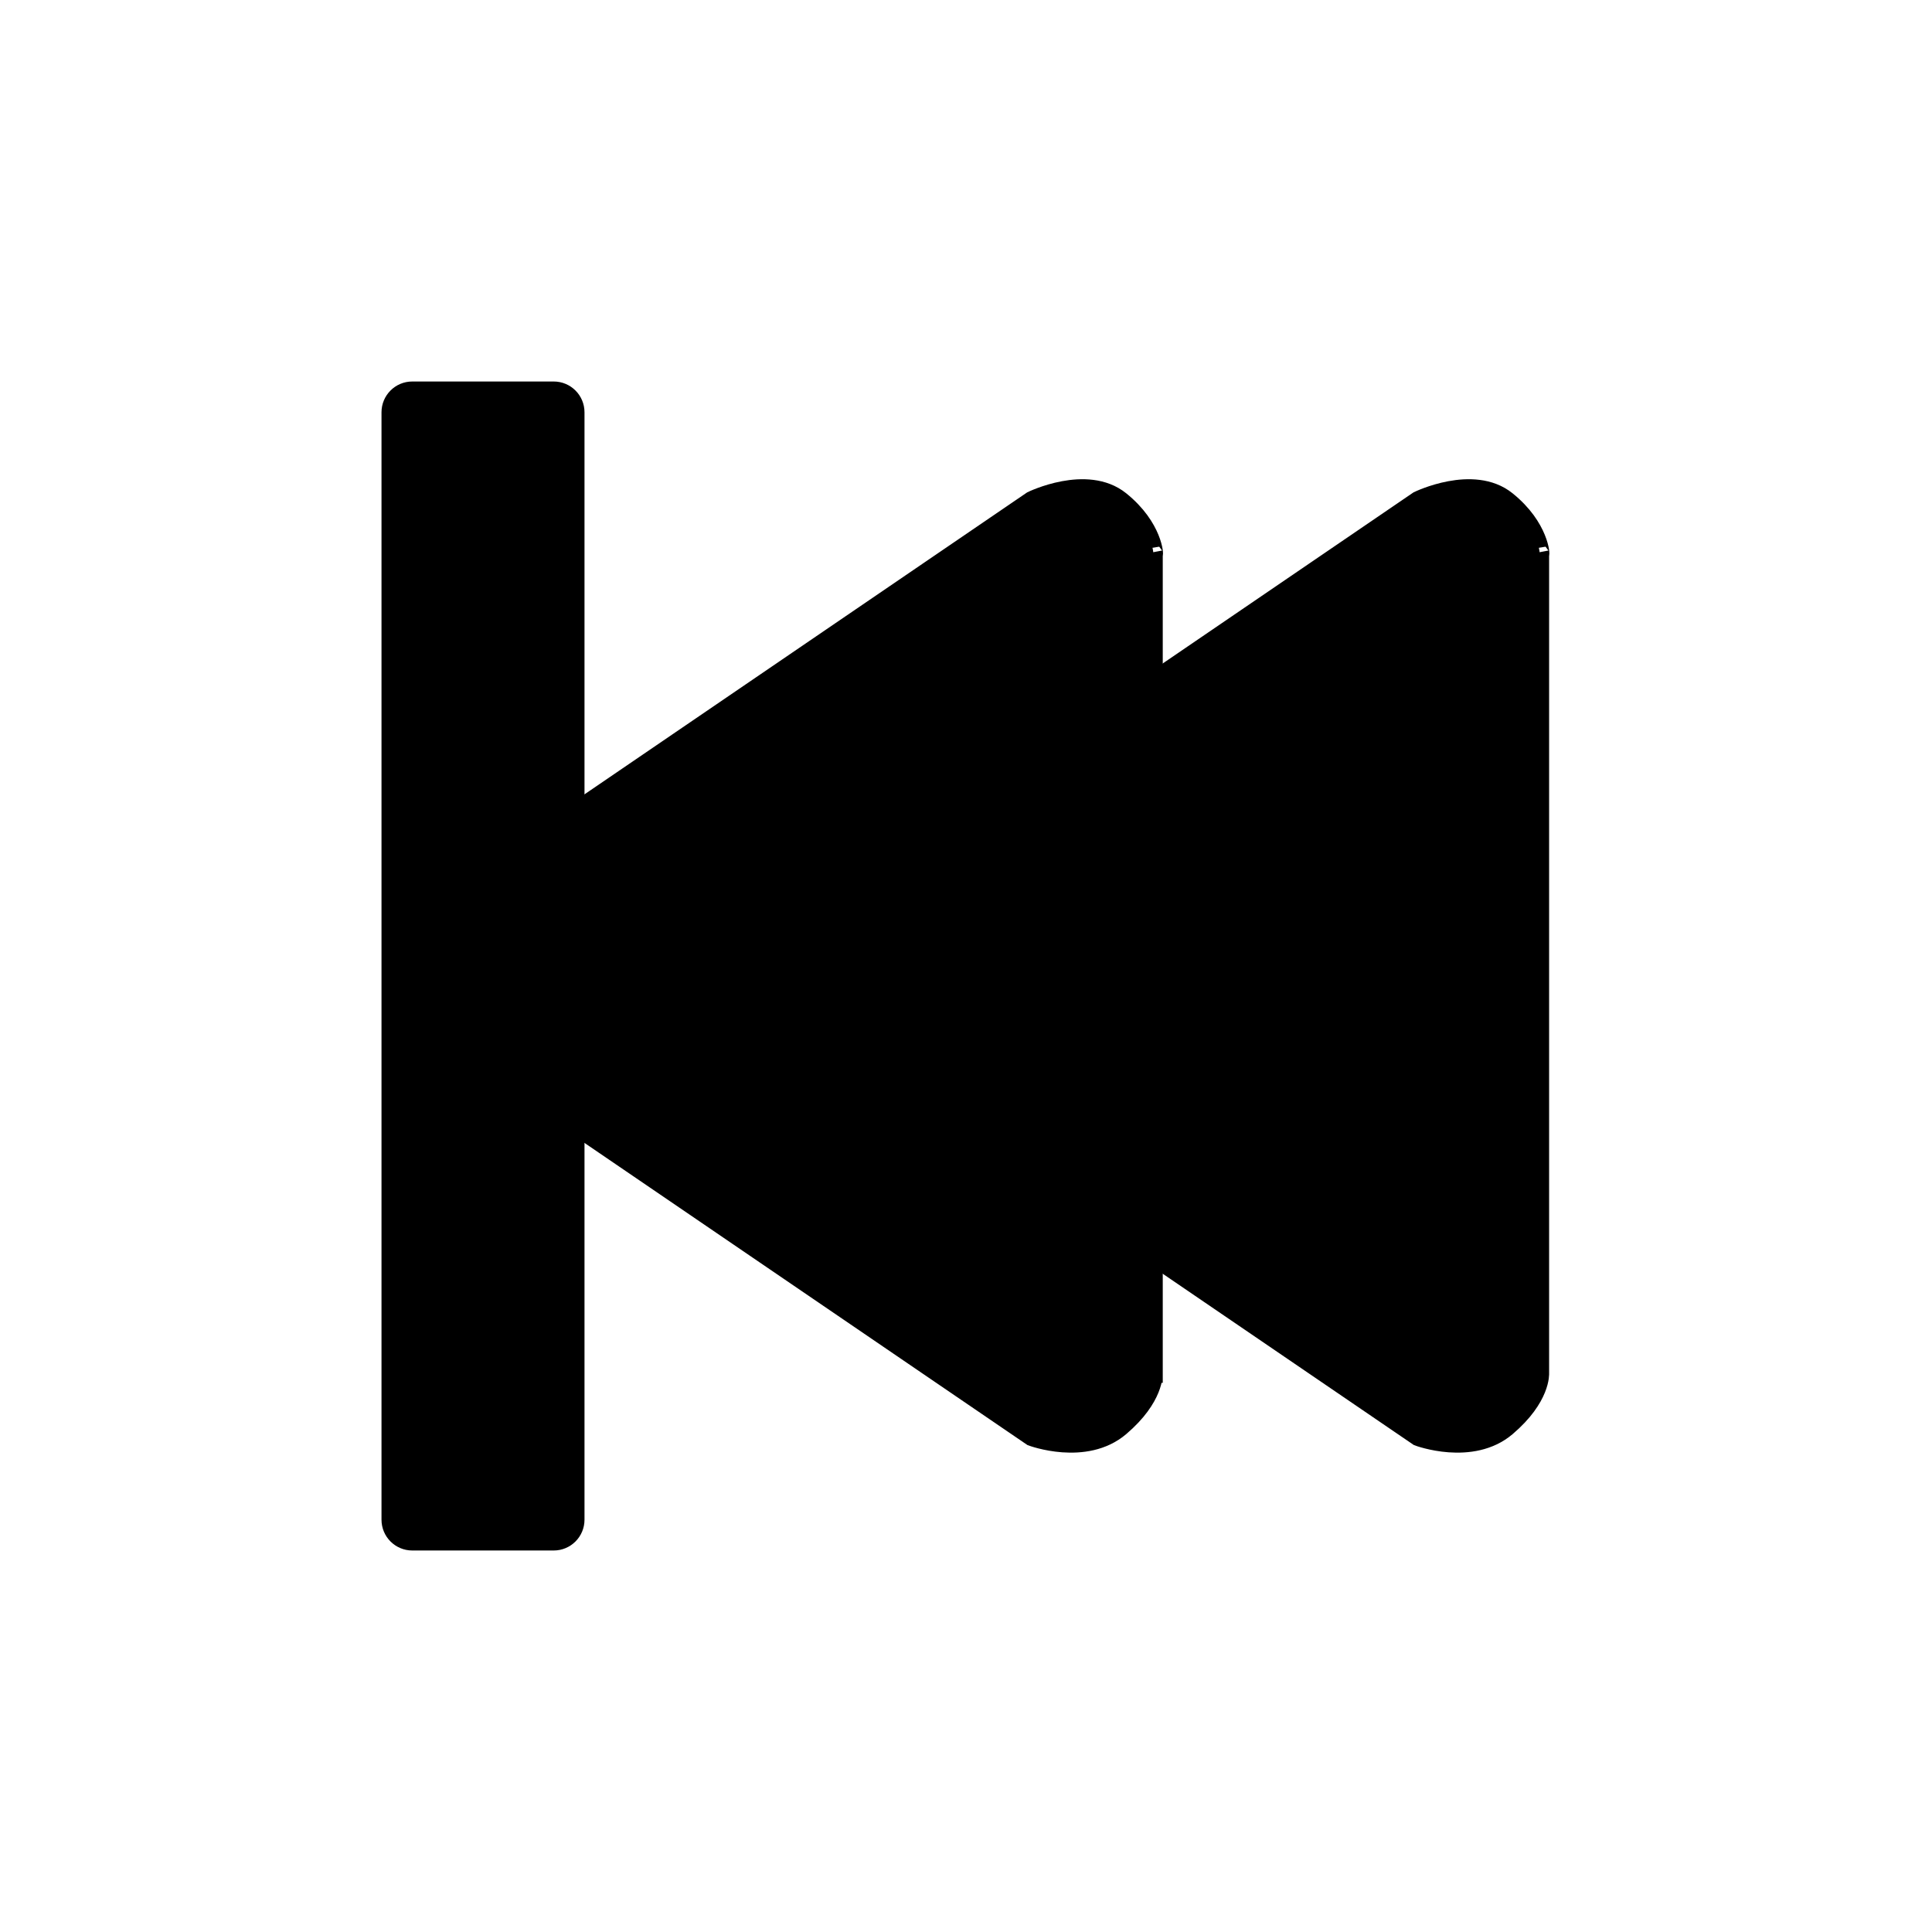
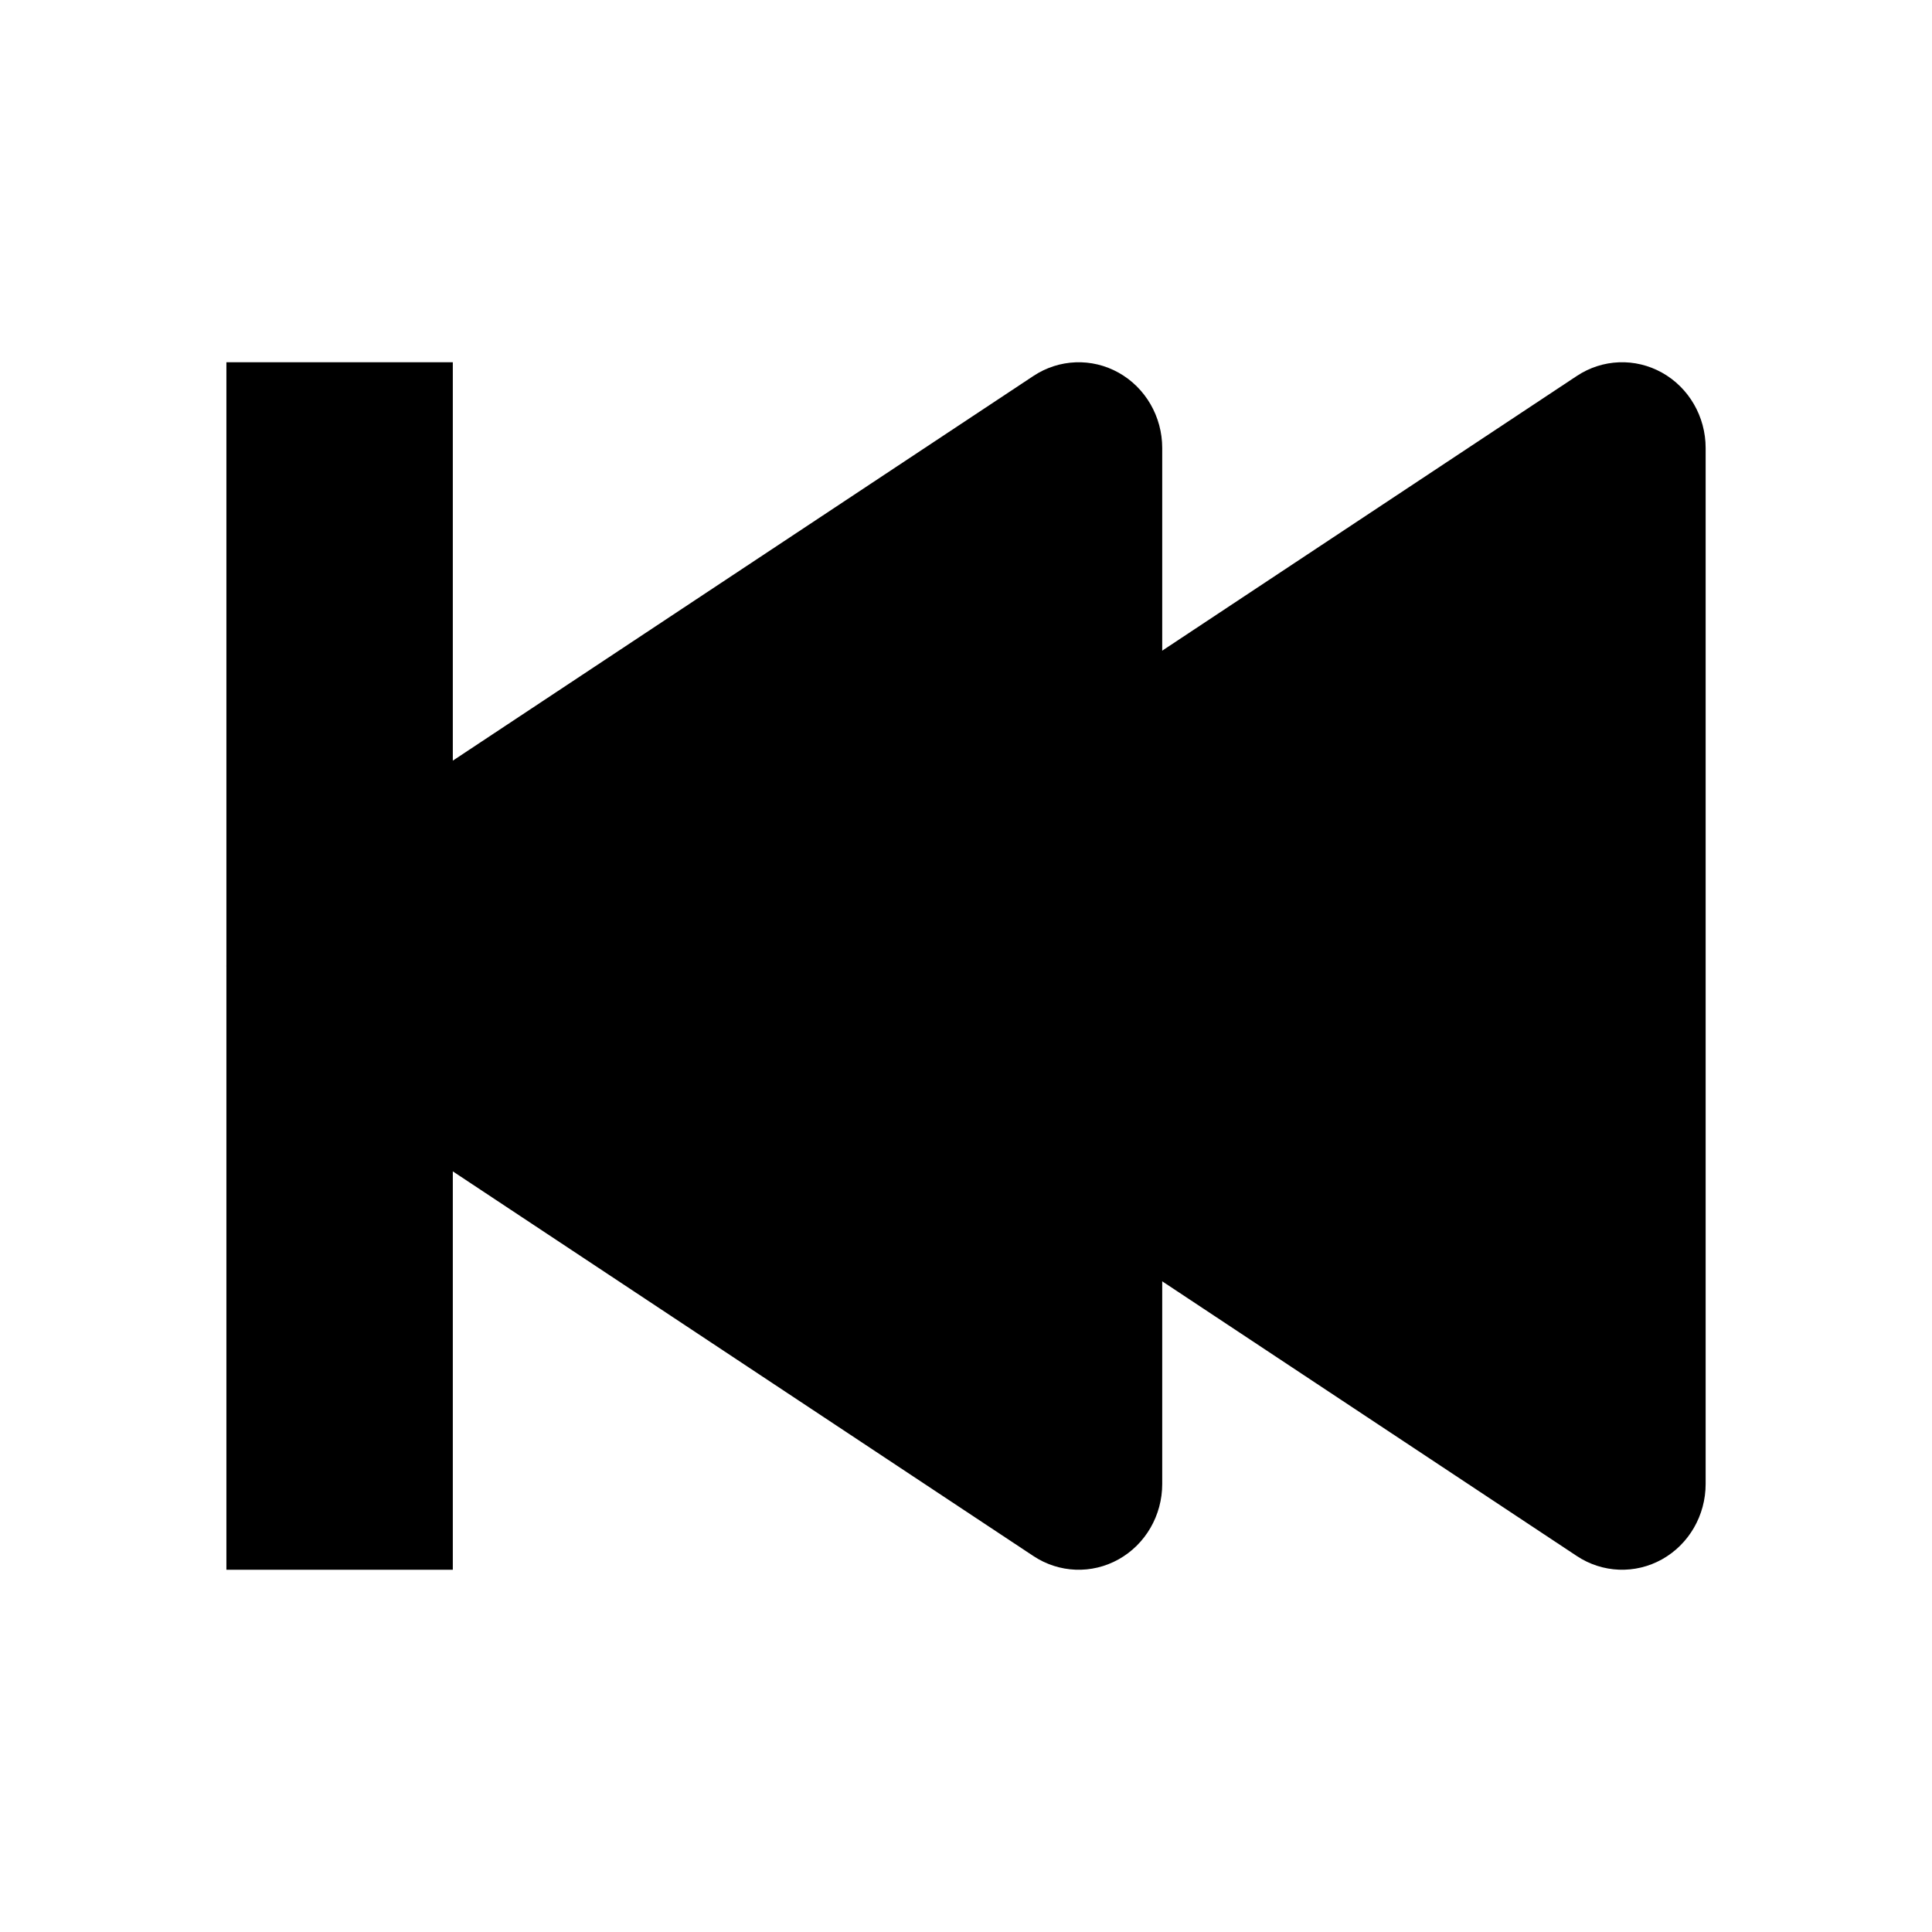
- <svg xmlns="http://www.w3.org/2000/svg" width="100" height="100" viewBox="0 0 26.458 26.458" version="1.1" id="svg8">
-   <defs id="defs2">
-     </defs>
-   <g id="layer6" style="display:inline">
-     <path style="display:inline;fill:#000000;fill-opacity:1;stroke:#000000;stroke-width:0.265;stroke-linecap:butt;stroke-linejoin:miter;stroke-miterlimit:4.1;stroke-dasharray:none;stroke-opacity:1" d="M 21.082,18.805 V 7.588 c 0.015,0.038 0.004,-0.364 -0.452,-0.73 -0.456,-0.366 -1.206,0 -1.206,0 L 10.975,12.622 c 0,0 -0.312,0.206 -0.311,0.62 8.73e-4,0.42 0.327,0.677 0.327,0.677 l 8.433,5.752 c 0,0 0.73,0.273 1.206,-0.133 0.476,-0.406 0.452,-0.733 0.452,-0.733 z" id="path5084-8-0" />
-     <path id="path1179-6" d="M 15.791,18.805 V 7.588 c 0.015,0.038 0.004,-0.364 -0.452,-0.73 -0.456,-0.366 -1.206,0 -1.206,0 L 5.683,12.622 c 0,0 -0.312,0.206 -0.311,0.62 8.73e-4,0.42 0.327,0.677 0.327,0.677 l 8.433,5.752 c 0,0 0.73,0.273 1.206,-0.133 0.476,-0.406 0.452,-0.733 0.452,-0.733 z" style="display:inline;fill:#000000;fill-opacity:1;stroke:#000000;stroke-width:0.265;stroke-linecap:butt;stroke-linejoin:miter;stroke-miterlimit:4.1;stroke-dasharray:none;stroke-opacity:1" />
-     <rect style="display:inline;fill:#000000;fill-opacity:1;stroke:#000000;stroke-width:0.265;stroke-linecap:round;stroke-miterlimit:4.1;stroke-dasharray:none;stroke-opacity:1" id="rect1129-3-2-8" width="2.515" height="15.744" x="-7.872" y="5.357" ry="0.289" transform="scale(-1,1)" />
-   </g>
+ <svg xmlns="http://www.w3.org/2000/svg" viewBox="0 0 128 128" fill="currentColor">
+   <path d="m30 24h-15v80h15z" />
+   <path d="m68.467 24.908-50.468 33.439a6.551 6.728 0 0 0 0 11.307l50.468 33.439a5.533 5.682 0 0 0 8.533-4.775v-68.635a5.533 5.682 0 0 0-8.533-4.775z" />
+   <path d="m104.47 24.907-50.468 33.439a6.551 6.728 0 0 0 0 11.307l50.468 33.439a5.533 5.682 0 0 0 8.533-4.775v-68.635a5.533 5.682 0 0 0-8.533-4.775z" />
</svg>
